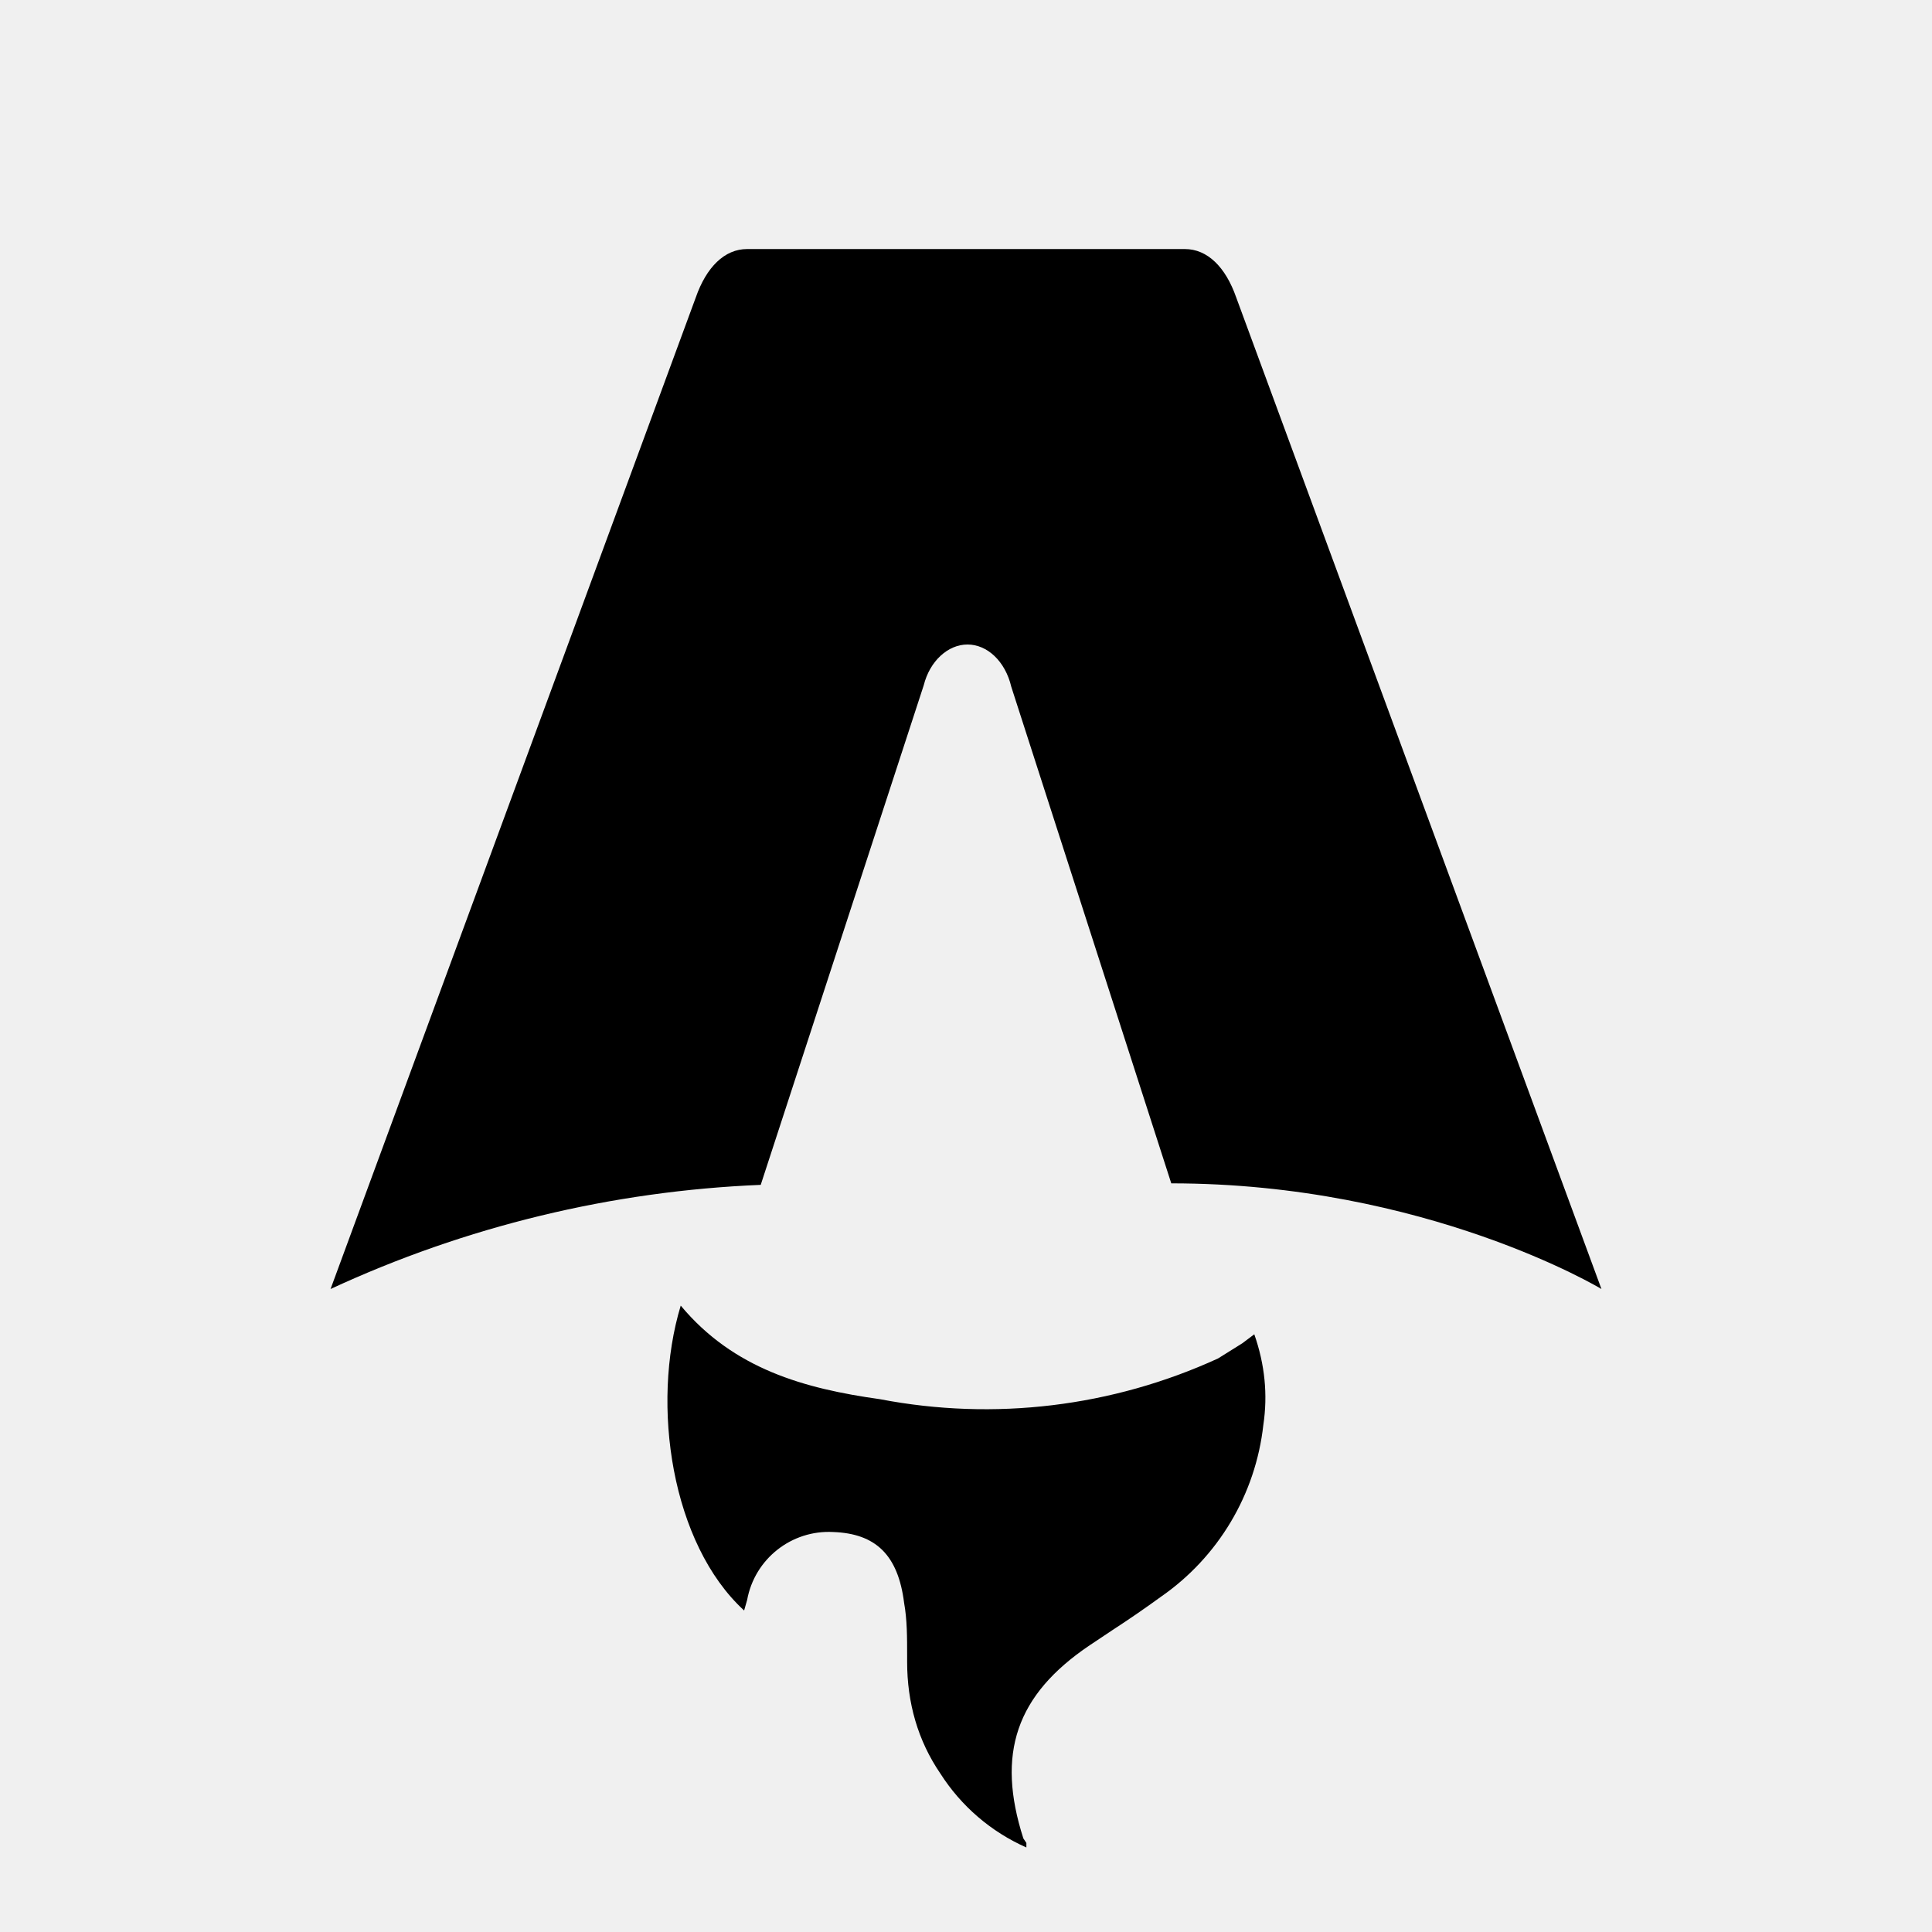
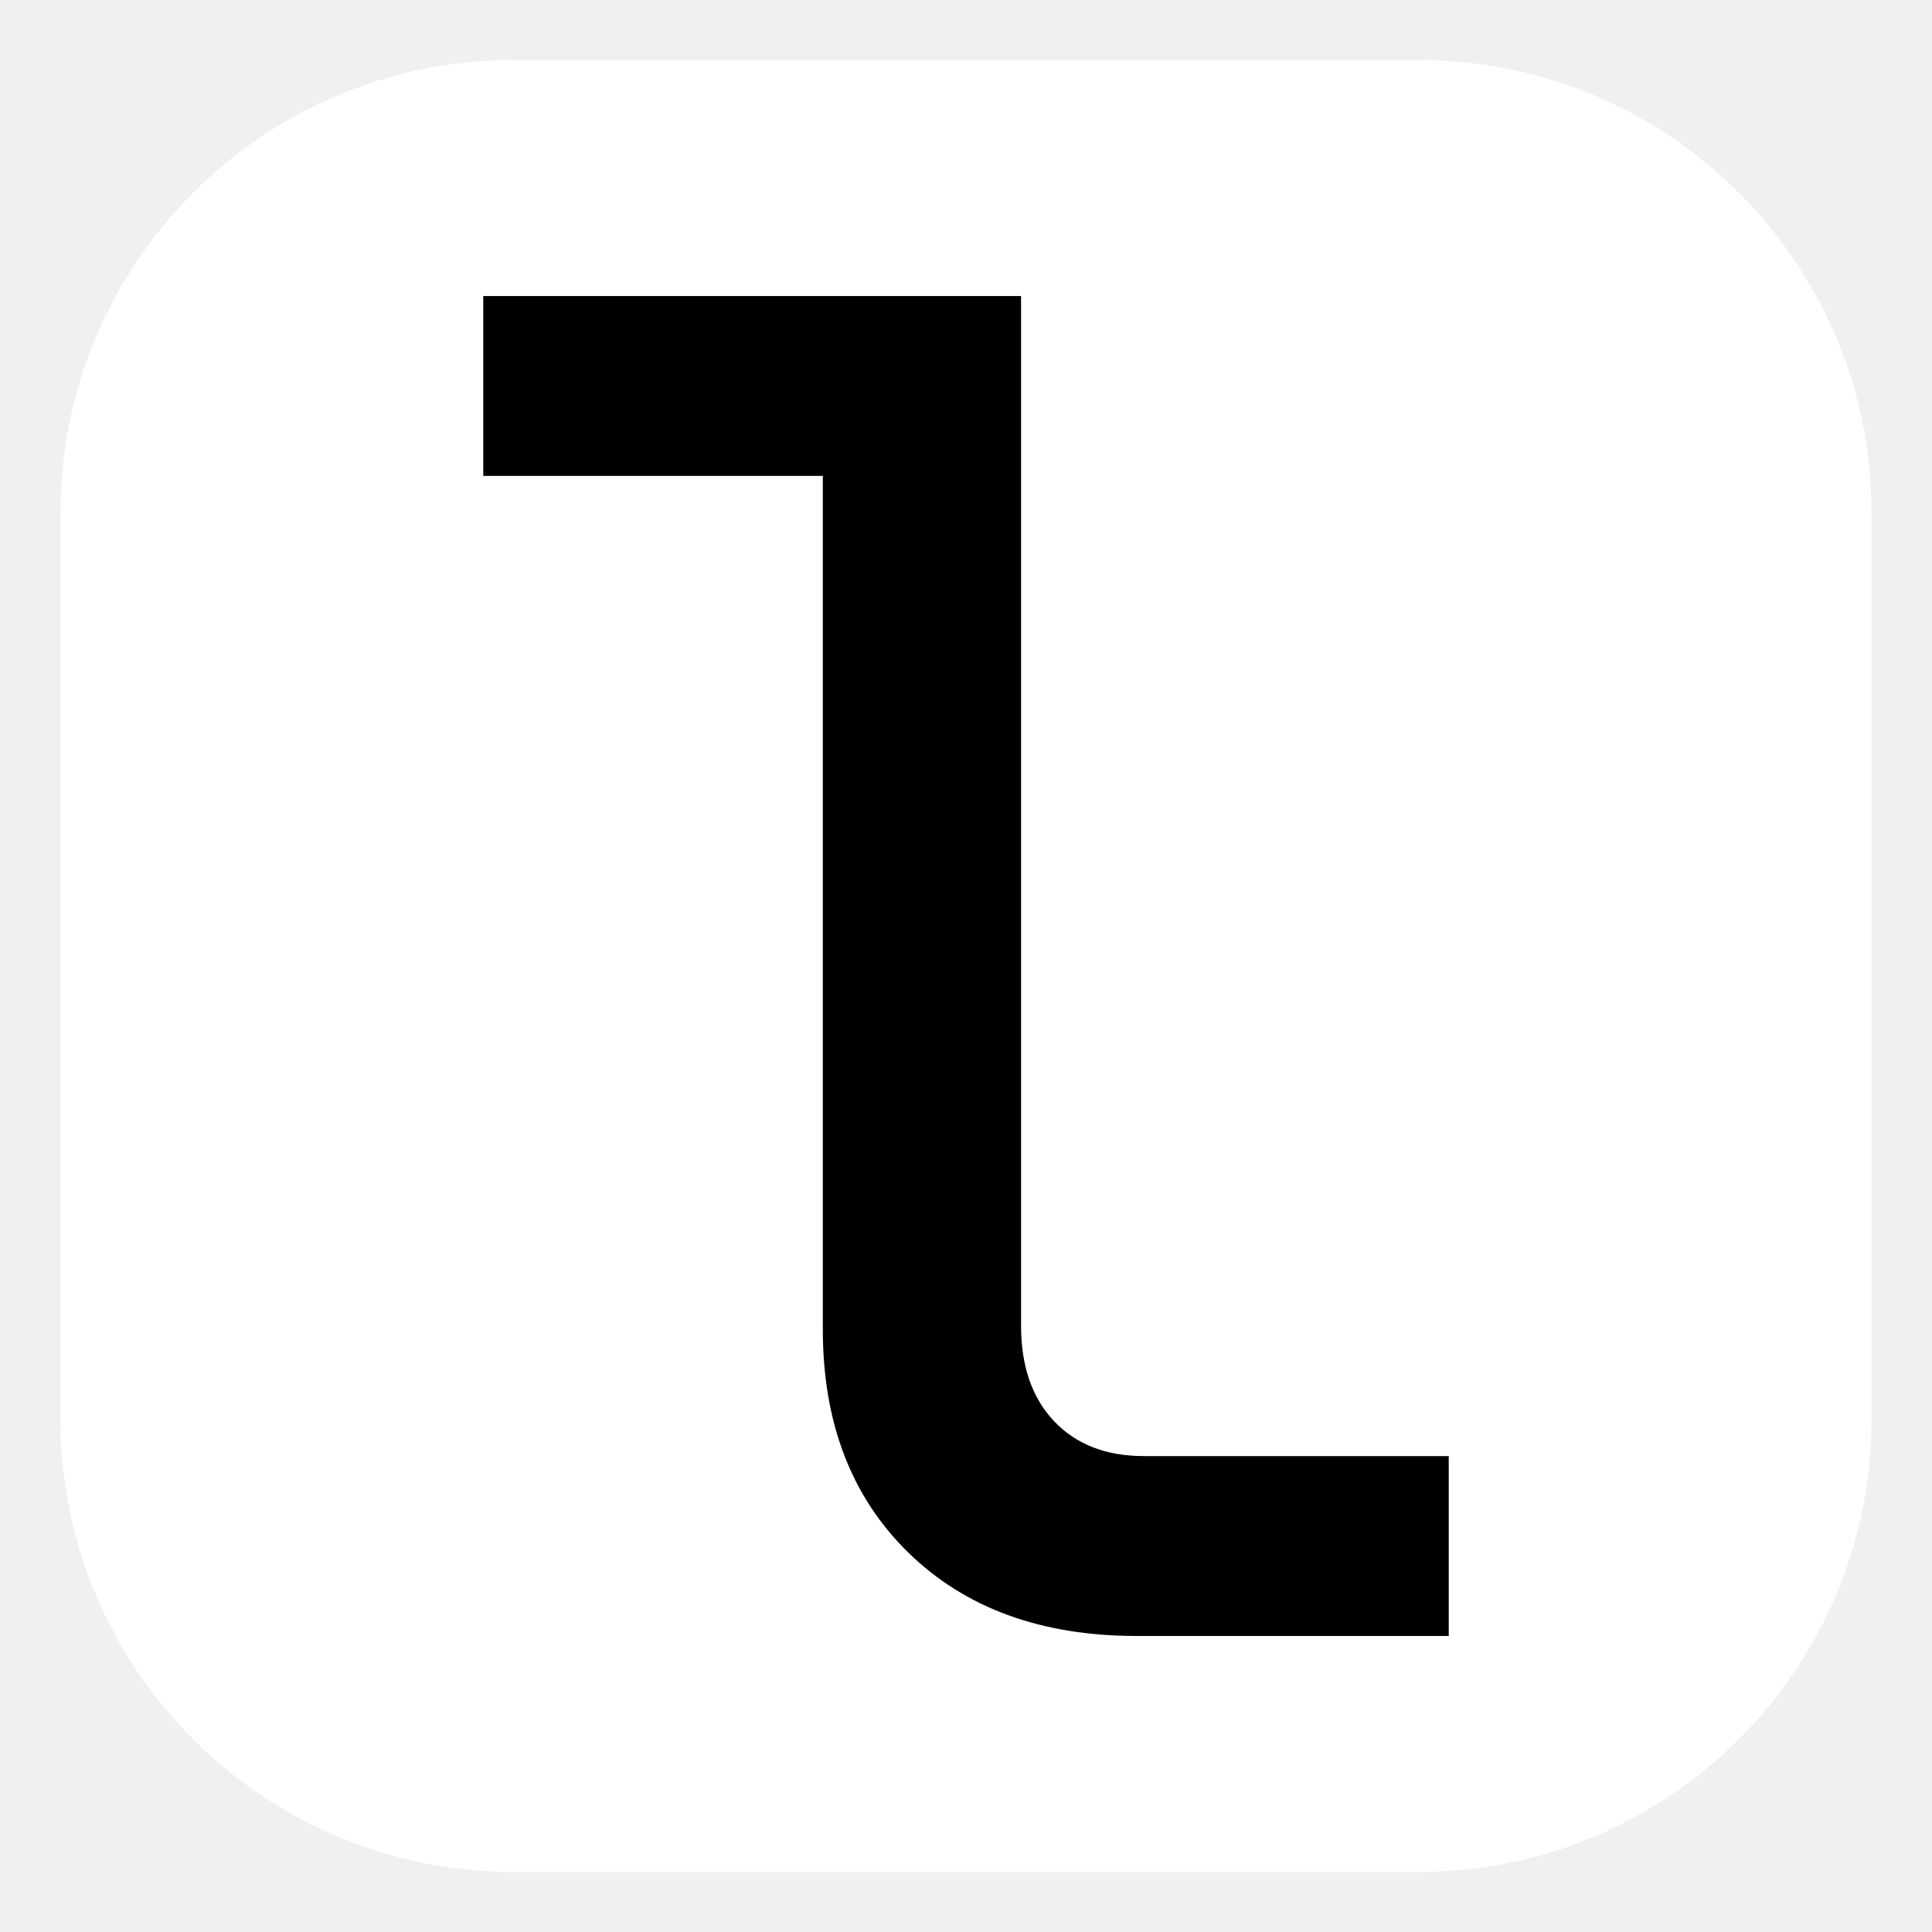
- <svg xmlns="http://www.w3.org/2000/svg" fill="none" viewBox="0 0 128 128">
-   <path d="M50.4 78.5a75.1 75.1 0 0 0-28.5 6.9l24.2-65.7c.7-2 1.9-3.2 3.4-3.2h29c1.5 0 2.7 1.2 3.4 3.2l24.2 65.7s-11.6-7-28.5-7L67 45.5c-.4-1.7-1.6-2.8-2.9-2.8-1.3 0-2.5 1.1-2.9 2.7L50.4 78.5Zm-1.1 28.2Zm-4.2-20.2c-2 6.6-.6 15.8 4.2 20.2a17.5 17.5 0 0 1 .2-.7 5.5 5.5 0 0 1 5.7-4.5c2.8.1 4.3 1.5 4.7 4.7.2 1.1.2 2.3.2 3.5v.4c0 2.7.7 5.2 2.2 7.4a13 13 0 0 0 5.7 4.9v-.3l-.2-.3c-1.8-5.6-.5-9.5 4.4-12.8l1.5-1a73 73 0 0 0 3.2-2.2 16 16 0 0 0 6.8-11.4c.3-2 .1-4-.6-6l-.8.6-1.6 1a37 37 0 0 1-22.4 2.7c-5-.7-9.7-2-13.2-6.2Z" />
-   <style>
-         path { fill: #000; }
-         @media (prefers-color-scheme: dark) {
-             path { fill: #FFF; }
-         }
-     </style>
+ <svg xmlns="http://www.w3.org/2000/svg" width="100%" height="100%" viewBox="0 0 128 128" version="1.1" xml:space="preserve" style="fill-rule:evenodd;clip-rule:evenodd;stroke-linejoin:round;stroke-miterlimit:2;">
+   <g transform="matrix(1.22469,0,0,1.22469,21.087,117.641)">
+     <g>
+       <g transform="matrix(0.816533,0,0,0.816533,-18.2924,-97.747)">
+         <path d="M125.31,36.045C125.31,19.489 111.869,6.048 95.313,6.048L35.318,6.048C18.762,6.048 5.321,19.489 5.321,36.045L5.321,96.091C5.321,112.647 18.762,126.089 35.318,126.089L95.313,126.089C111.869,126.089 125.31,112.647 125.31,96.091L125.31,36.045Z" style="fill:white;" />
+       </g>
+       <g transform="matrix(0.816533,0,0,0.816533,-17.2183,-96.0579)">
+         <g>
+           <path d="M75.31,108.388C68.986,108.388 63.939,106.543 60.169,102.854C56.399,99.165 54.514,94.24 54.514,88.079L54.514,31.53L32.017,31.53L32.017,19.612L67.648,19.612L67.648,87.835C67.648,90.511 68.378,92.619 69.837,94.159C71.297,95.7 73.283,96.47 75.796,96.47L95.983,96.47L95.983,108.388L75.31,108.388Z" />
+         </g>
+       </g>
+     </g>
+   </g>
</svg>
